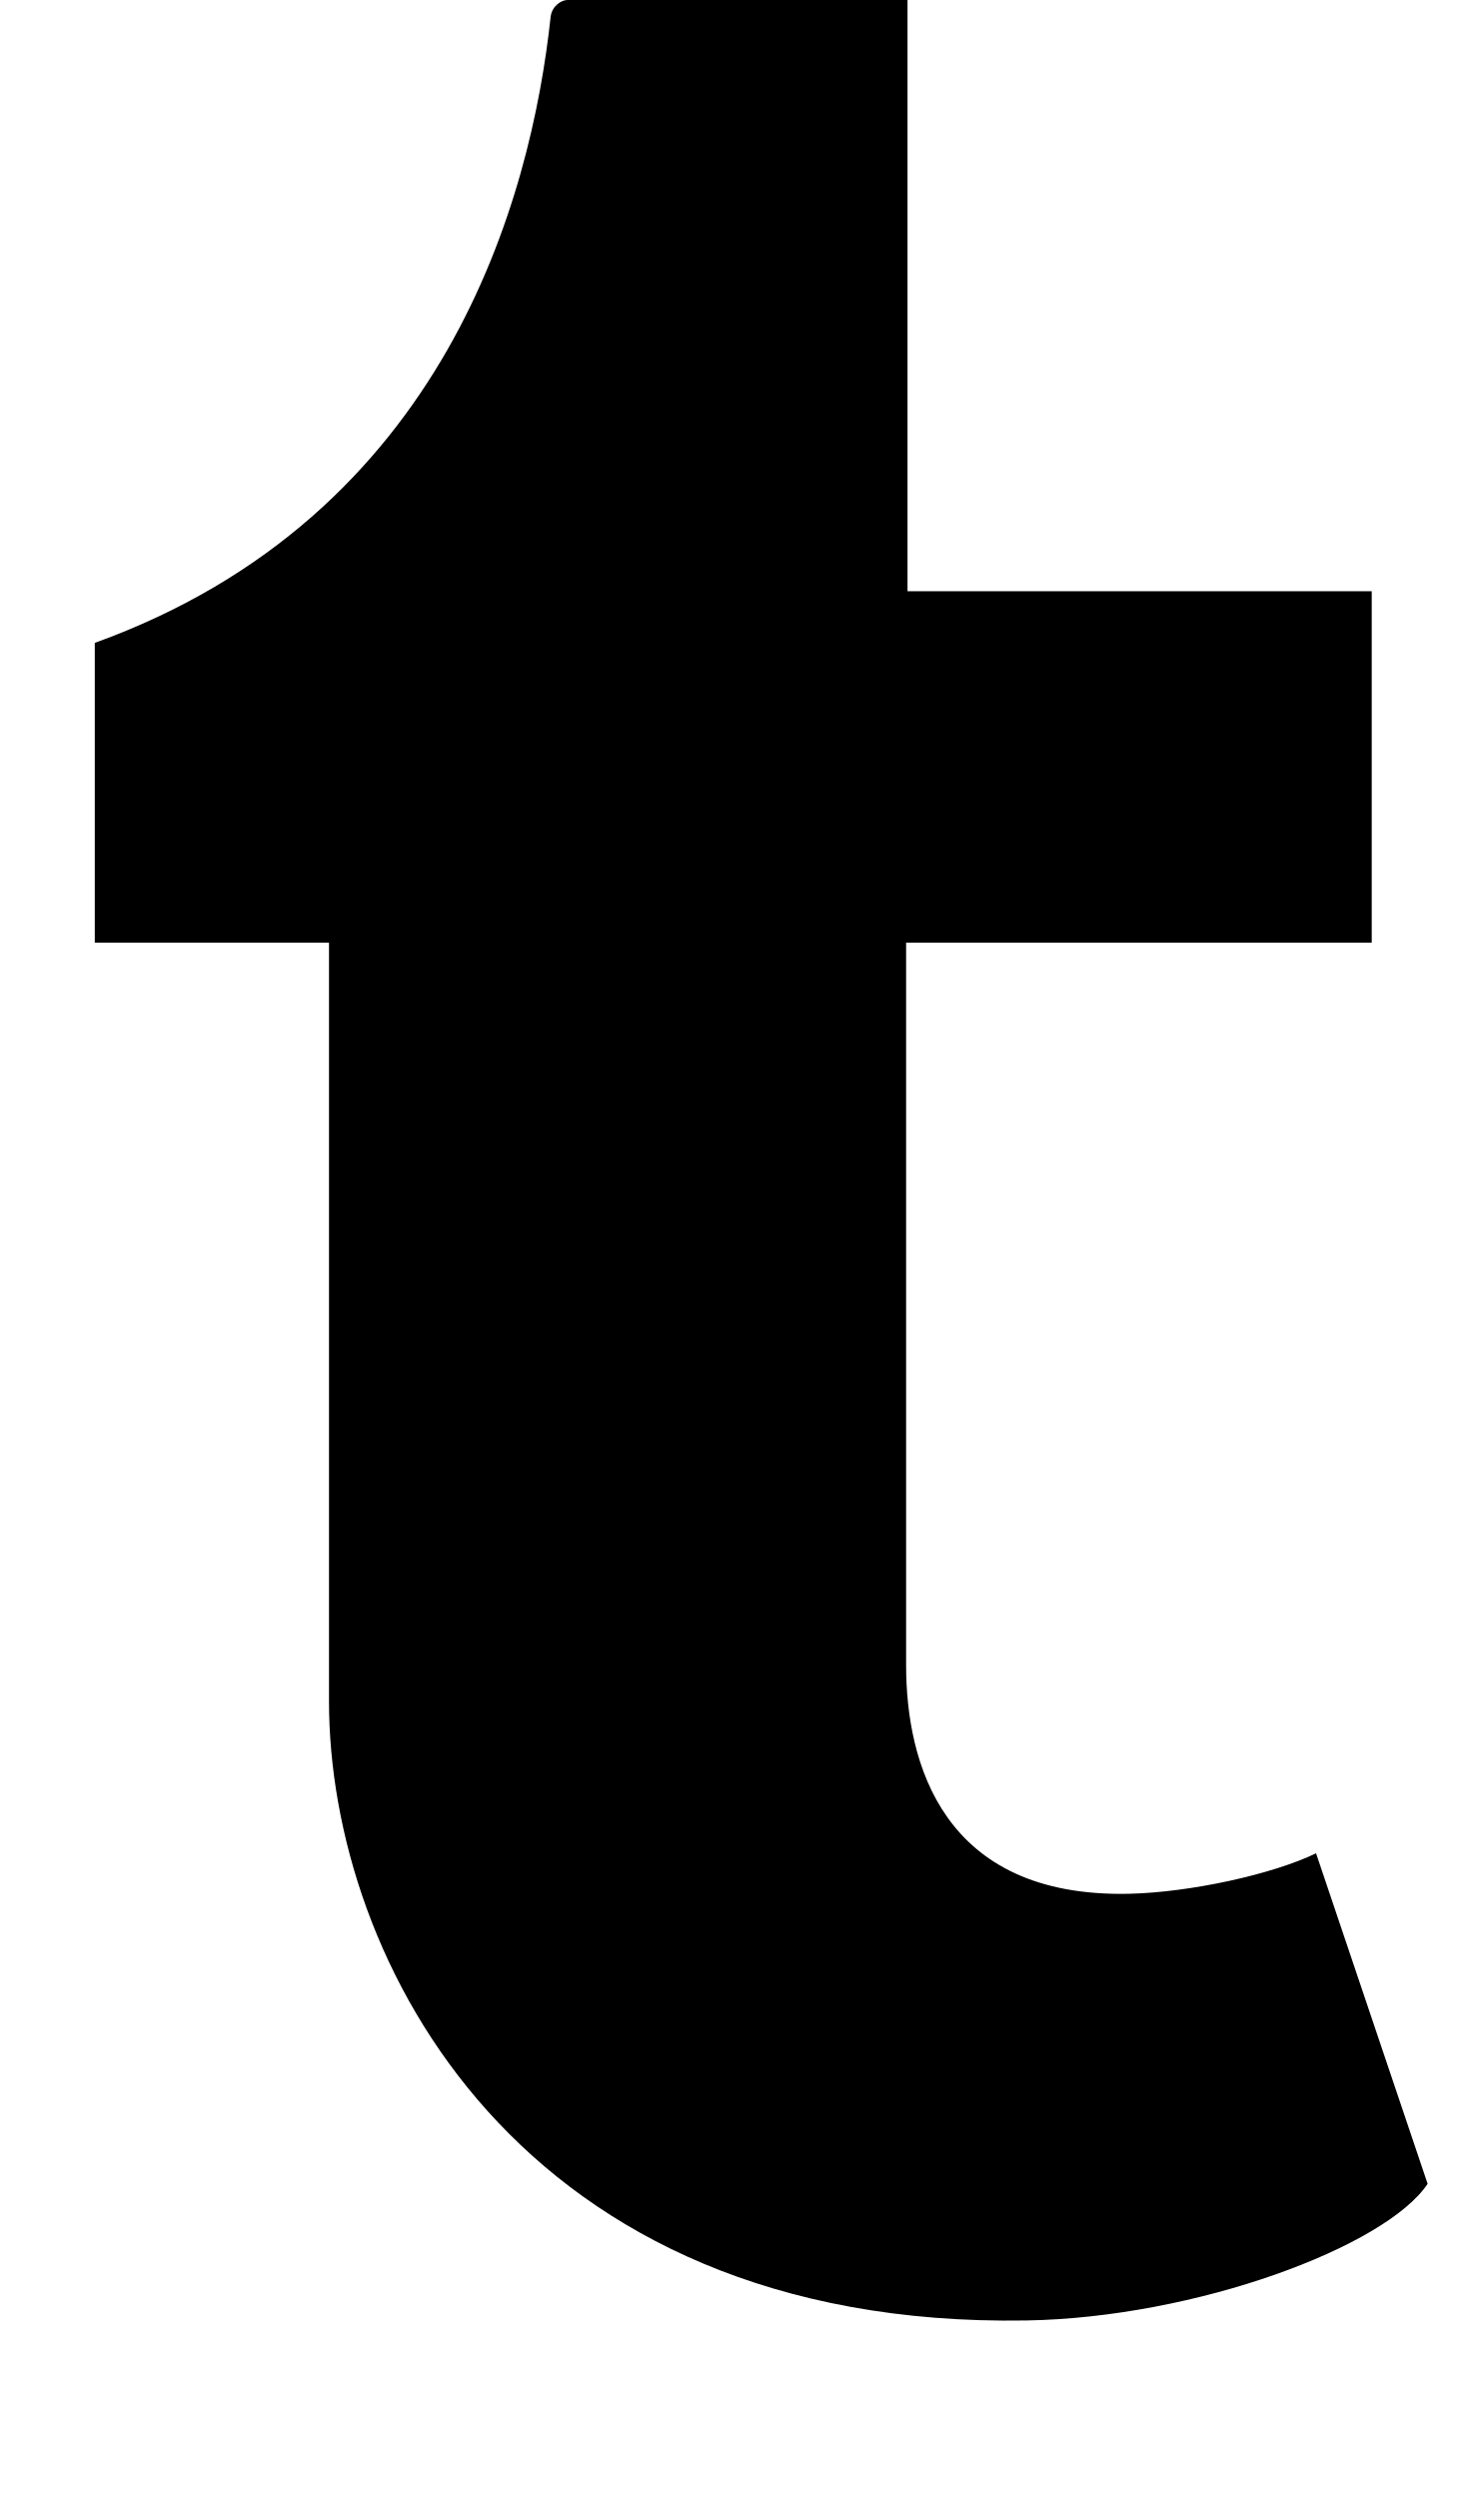
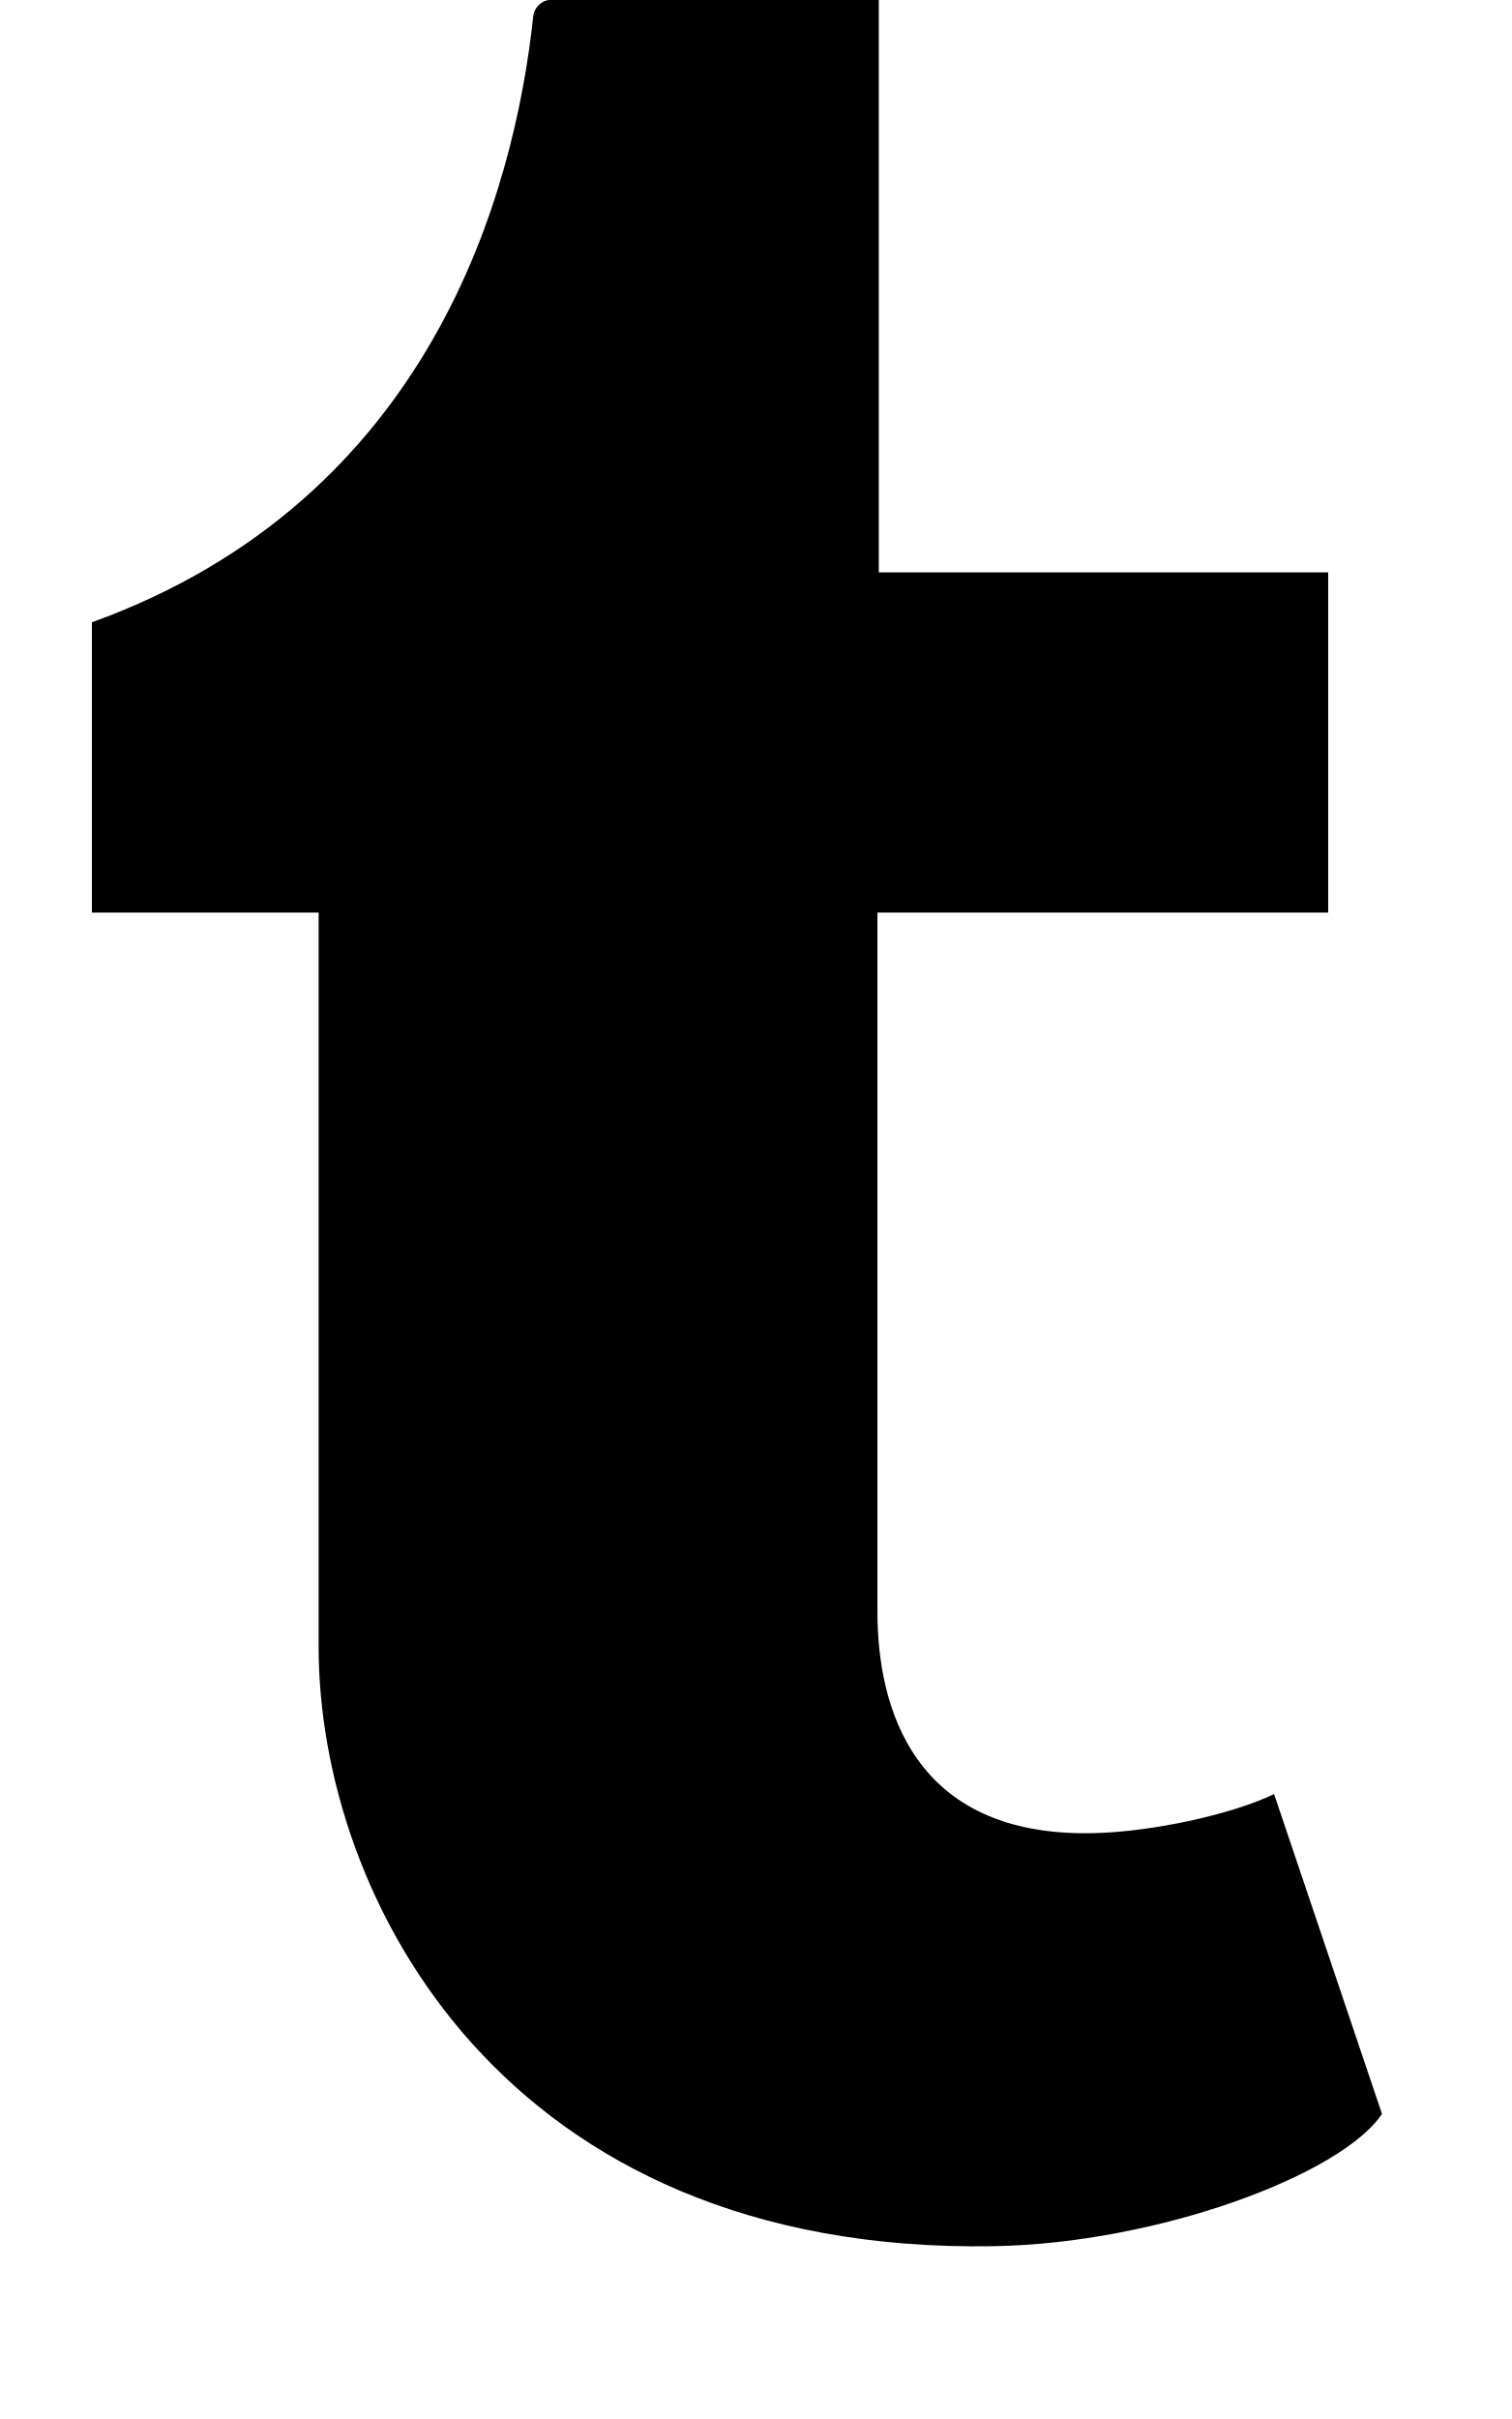
- <svg xmlns="http://www.w3.org/2000/svg" version="1.1" width="19" height="32" viewBox="0 0 19 32">
-   <path d="M16.857 23.732l1.429 4.232c-0.536 0.804-2.964 1.714-5.143 1.75-6.482 0.107-8.929-4.607-8.929-7.929v-9.714h-3v-3.839c4.5-1.625 5.589-5.696 5.839-8.018 0.018-0.143 0.143-0.214 0.214-0.214h4.357v7.571h5.946v4.5h-5.964v9.25c0 1.25 0.464 2.982 2.857 2.929 0.786-0.018 1.839-0.25 2.393-0.518z" />
+ <svg xmlns="http://www.w3.org/2000/svg" version="1.1" width="10" height="16" viewBox="0 0 10 16">
+   <path d="M8.429 11.866l0.714 2.116c-0.268 0.402-1.482 0.857-2.571 0.875-3.241 0.054-4.464-2.304-4.464-3.964v-4.857h-1.5v-1.92c2.25-0.813 2.795-2.848 2.92-4.009 0.009-0.071 0.071-0.107 0.107-0.107h2.179v3.786h2.973v2.25h-2.982v4.625c0 0.625 0.232 1.491 1.429 1.464 0.393-0.009 0.92-0.125 1.196-0.259z" />
</svg>
